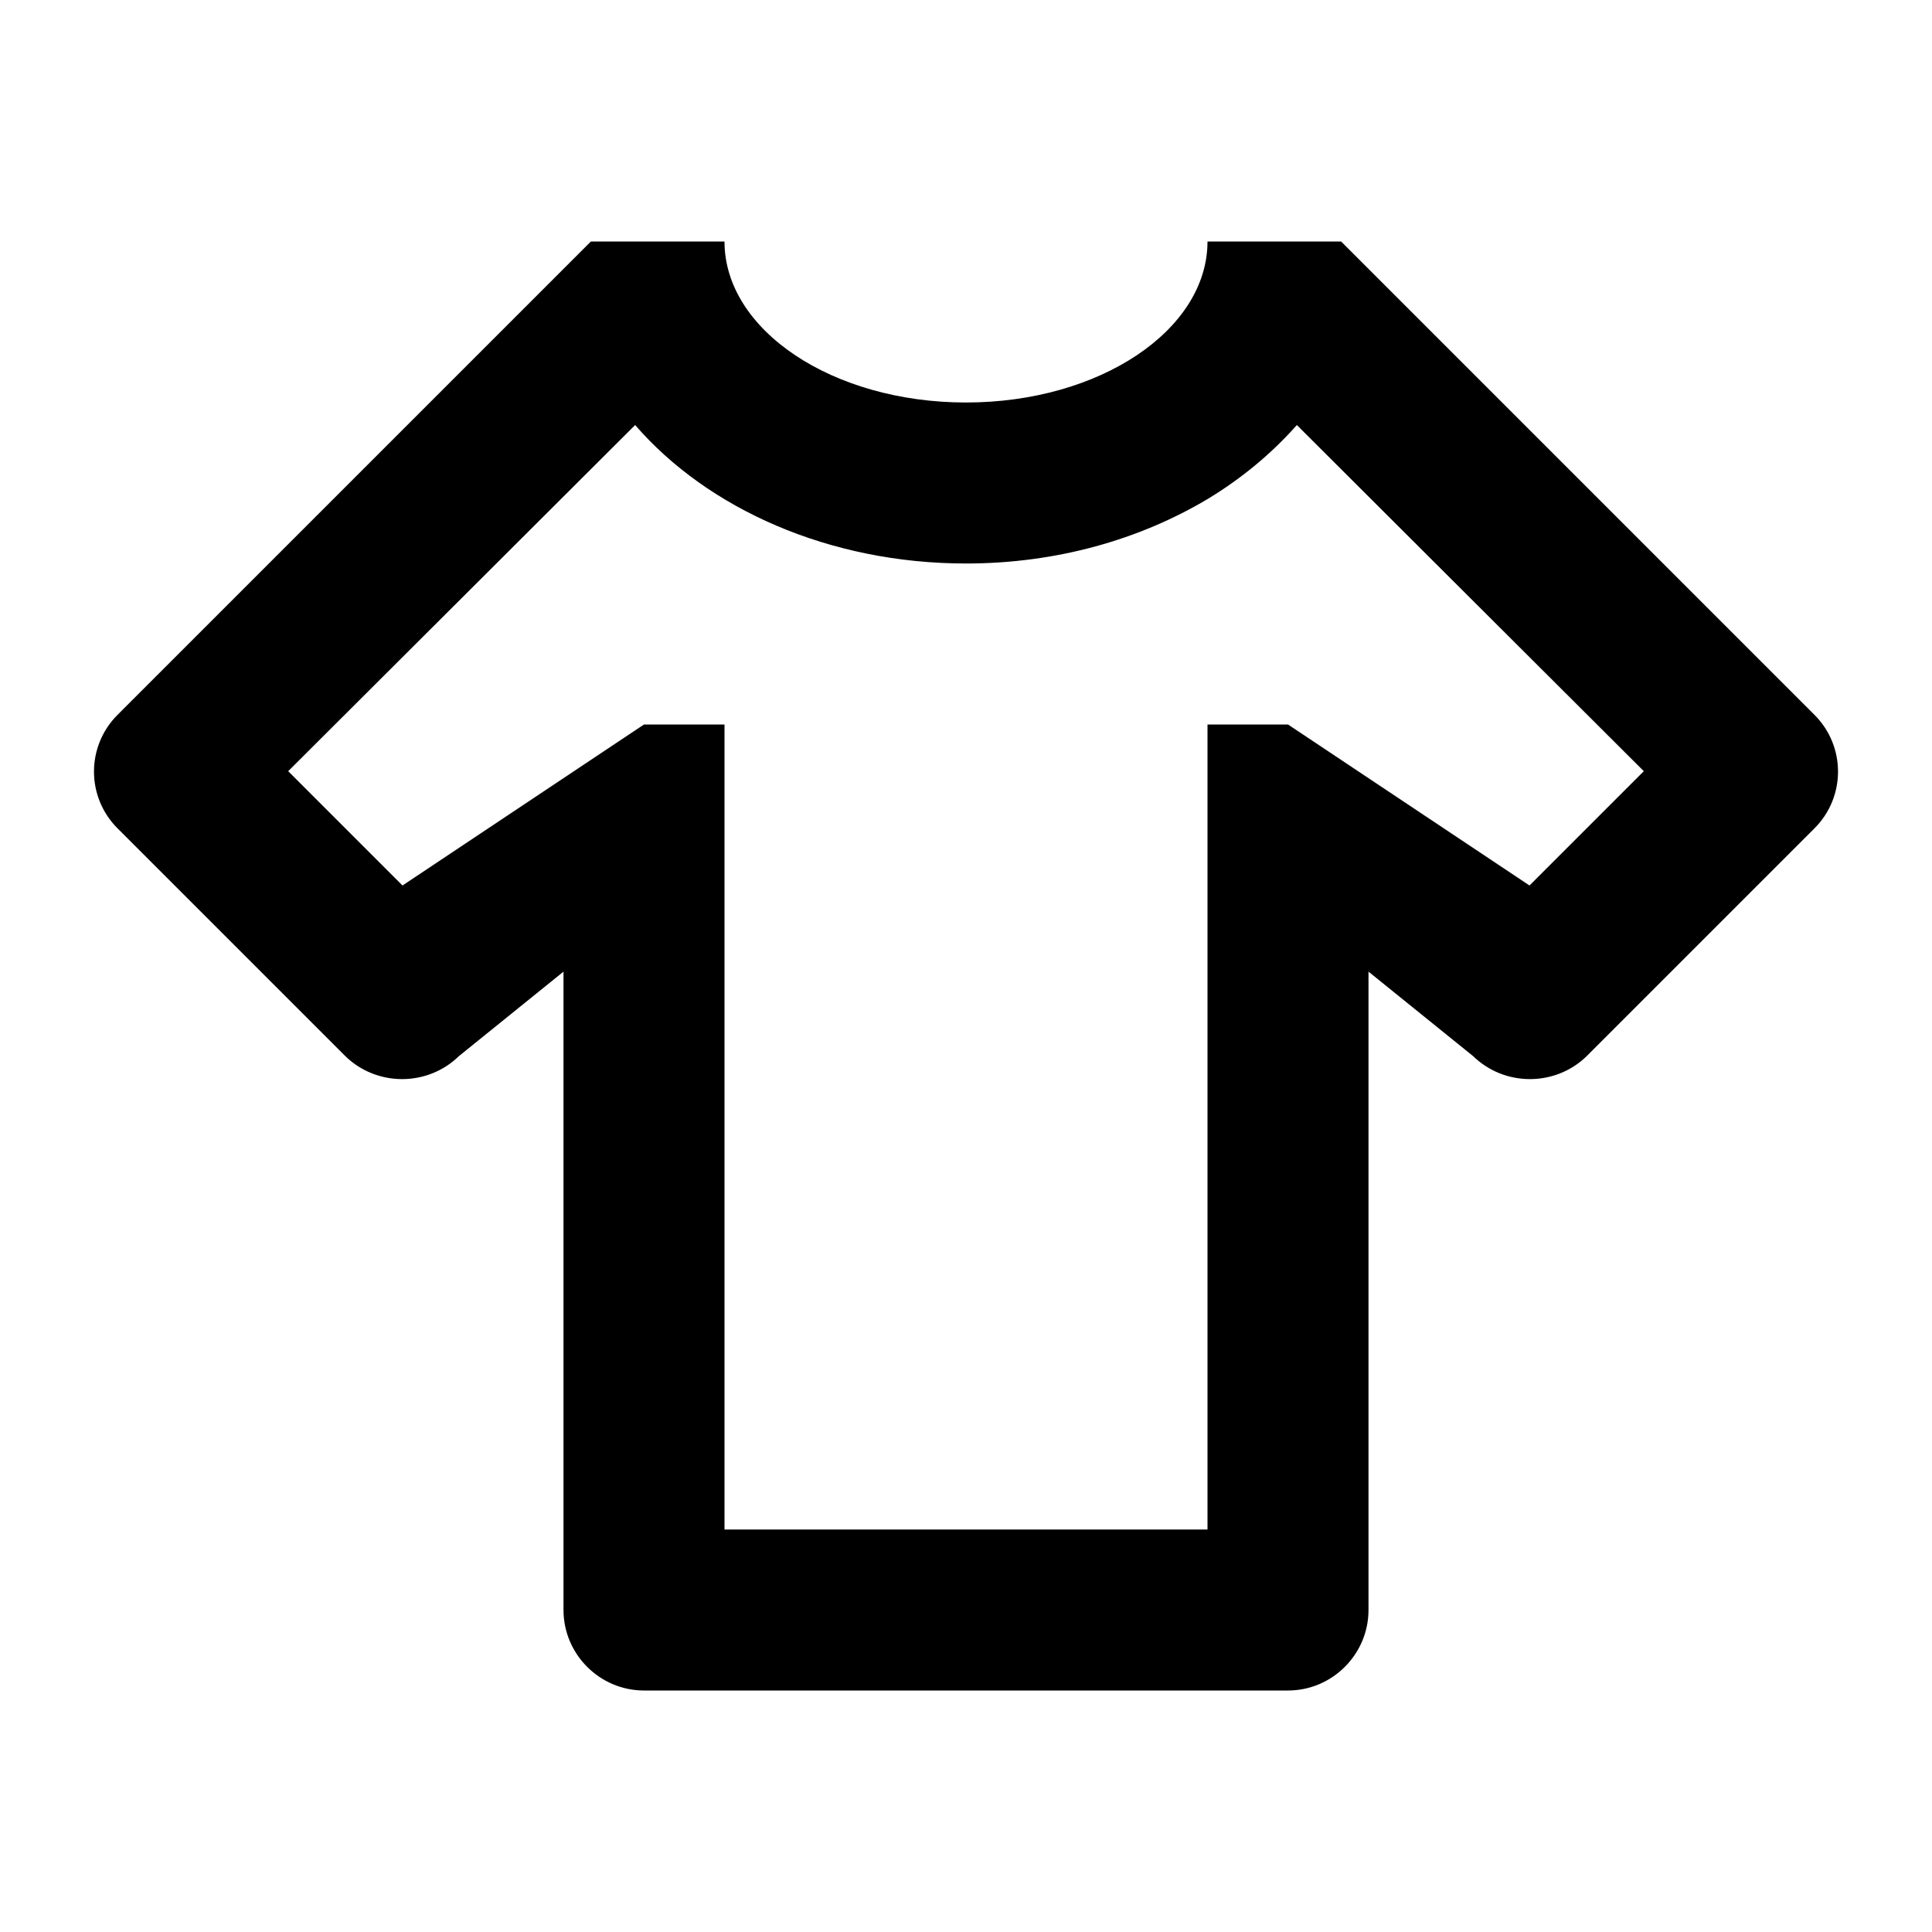
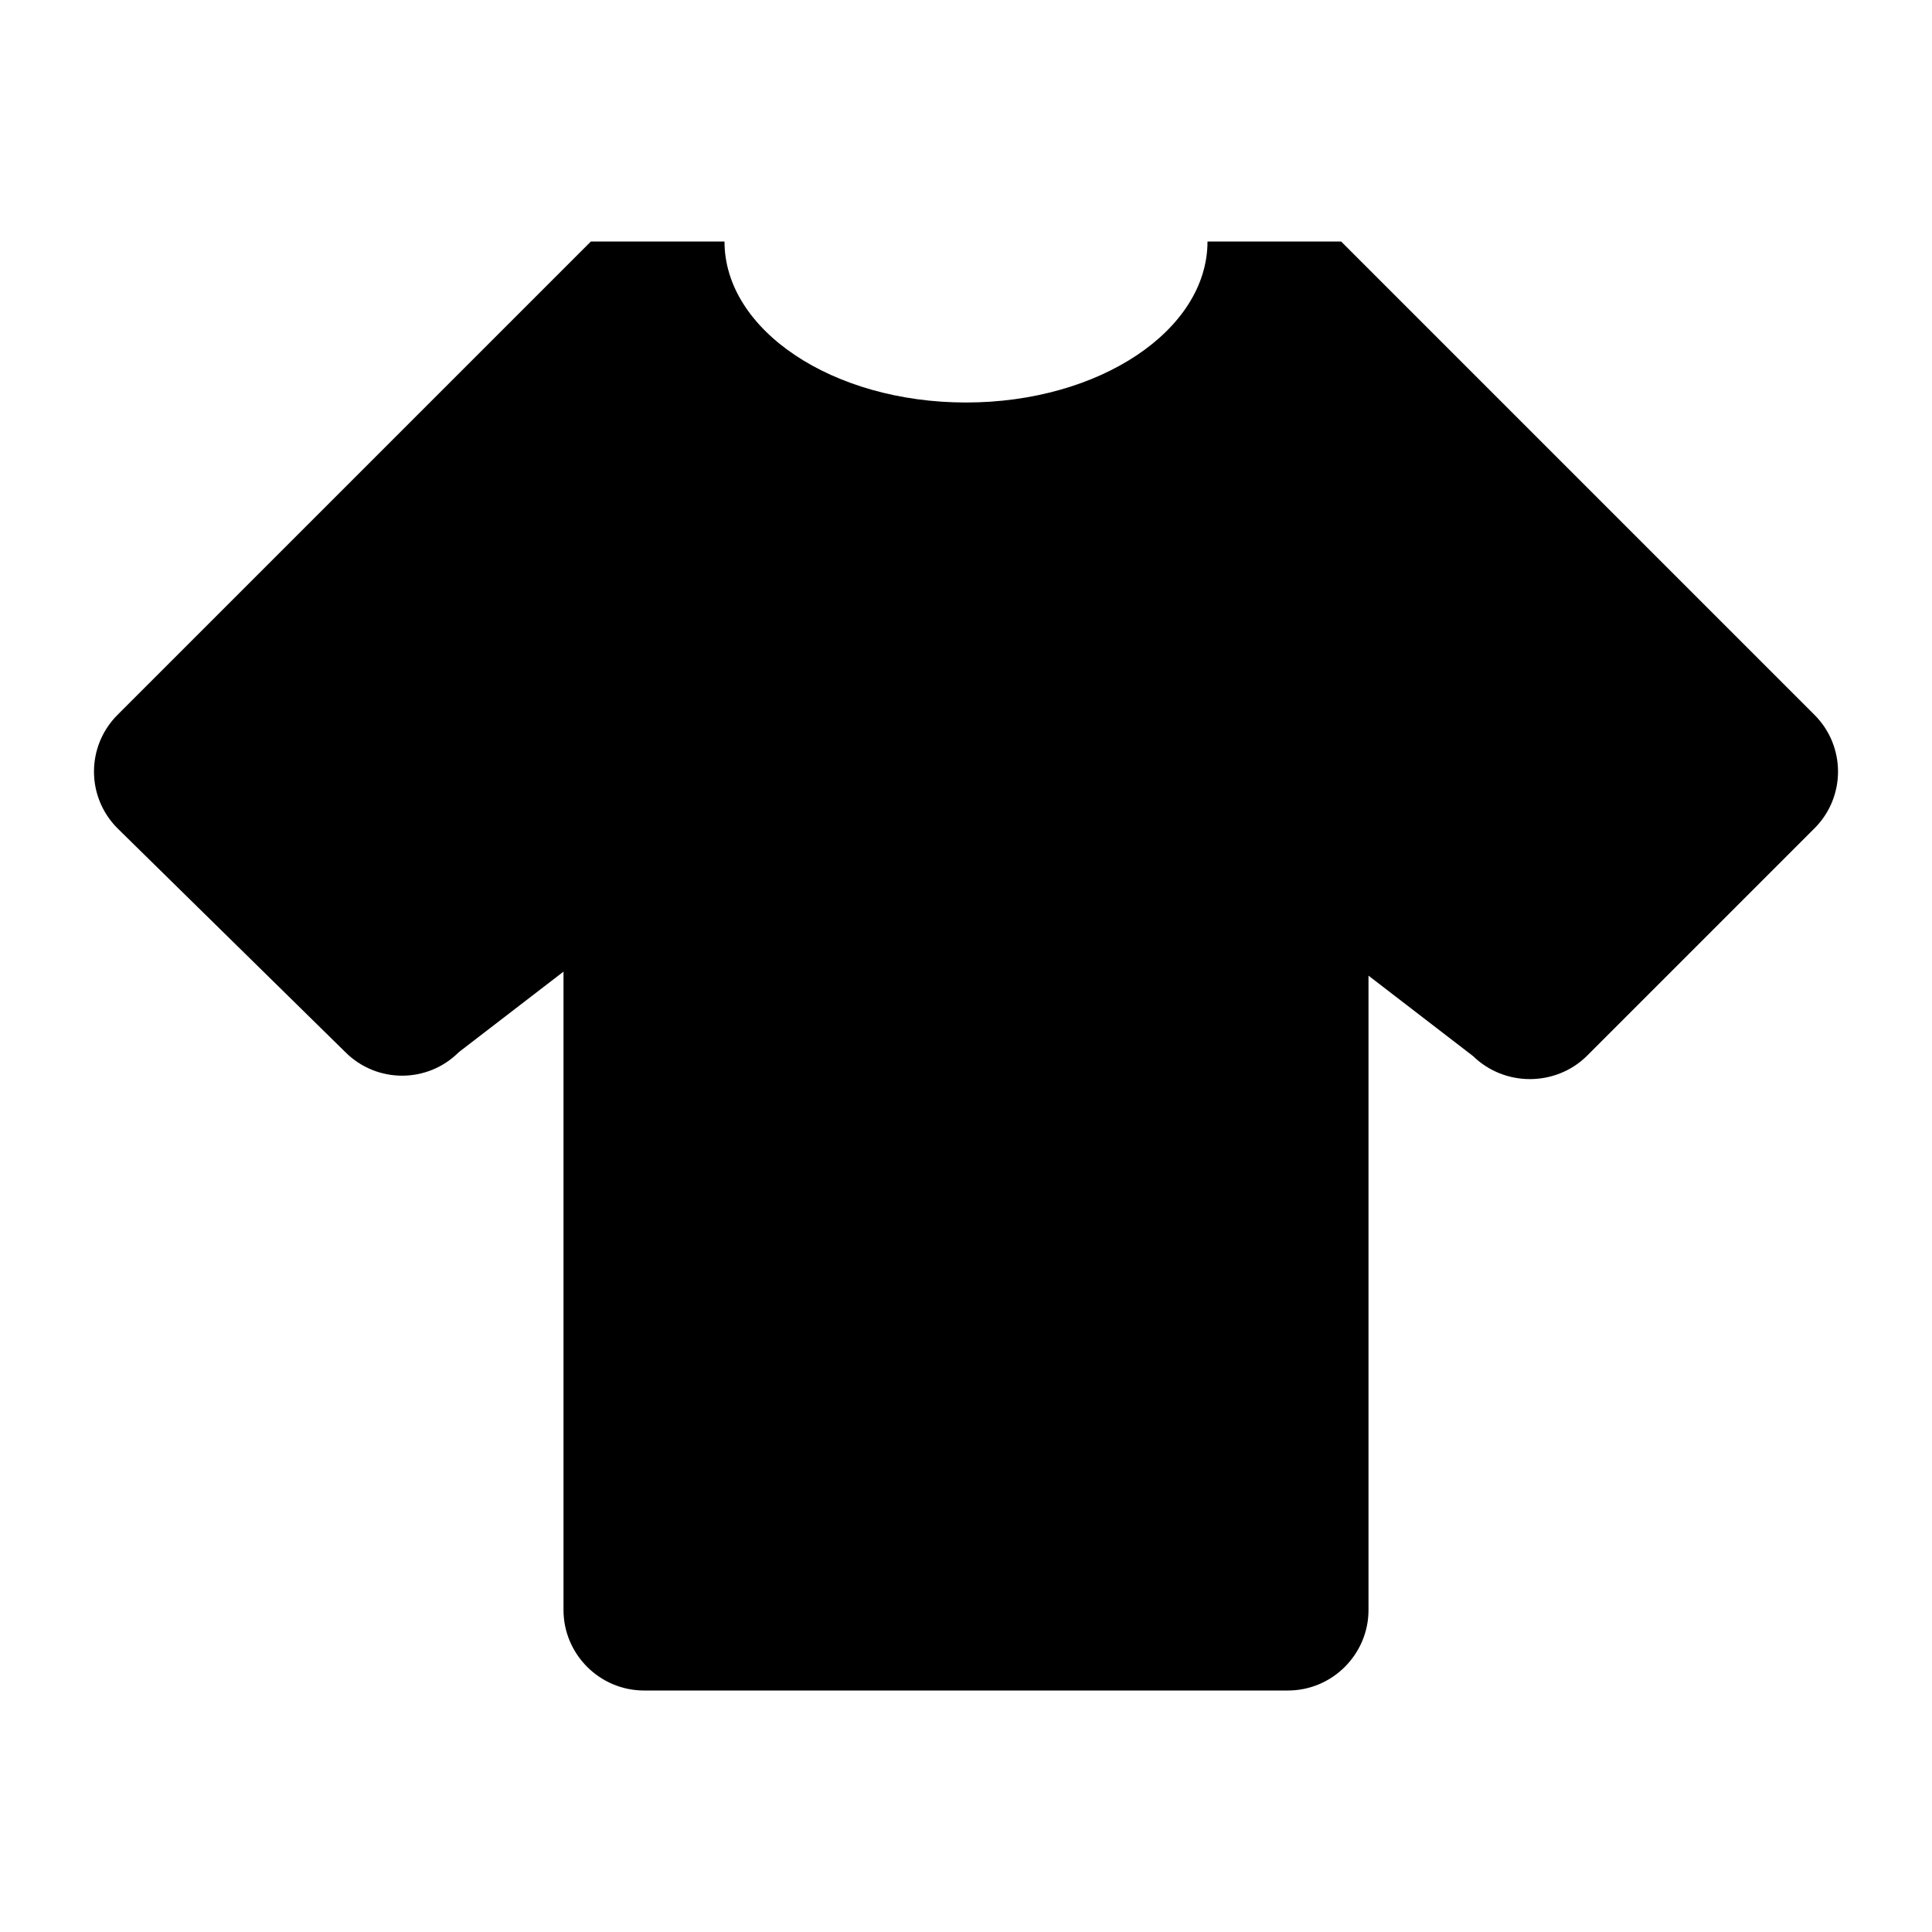
<svg xmlns="http://www.w3.org/2000/svg" version="1.1" width="24" height="24" viewBox="0 0 24 24">
-   <path d="M16,21H8C7.45,21 7,20.55 7,20V12.07L5.7,13.12C5.31,13.5 4.68,13.5 4.29,13.12L1.46,10.29C1.07,9.9 1.07,9.27 1.46,8.88L7.34,3H9C9,4.1 10.34,5 12,5C13.66,5 15,4.1 15,3H16.66L22.54,8.88C22.93,9.27 22.93,9.9 22.54,10.29L19.71,13.12C19.32,13.5 18.69,13.5 18.3,13.12L17,12.07V20C17,20.55 16.55,21 16,21M20.42,9.58L16.11,5.28C15.8,5.63 15.43,5.94 15,6.2C14.16,6.7 13.13,7 12,7C10.3,7 8.79,6.32 7.89,5.28L3.58,9.58L5,11L8,9H9V19H15V9H16L19,11L20.42,9.58Z" />
+   <path d="M16,21H8C7.45,21 7,20.55 7,20V12.07L5.7,13.07C5.31,13.46 4.68,13.46 4.29,13.07L1.46,10.29C1.07,9.9 1.07,9.27 1.46,8.88L7.34,3H9C9,4.1 10.34,5 12,5C13.66,5 15,4.1 15,3H16.66L22.54,8.88C22.93,9.27 22.93,9.9 22.54,10.29L19.71,13.12C19.32,13.5 18.69,13.5 18.3,13.12L17,12.12V20C17,20.55 16.55,21 16,21" />
</svg>
